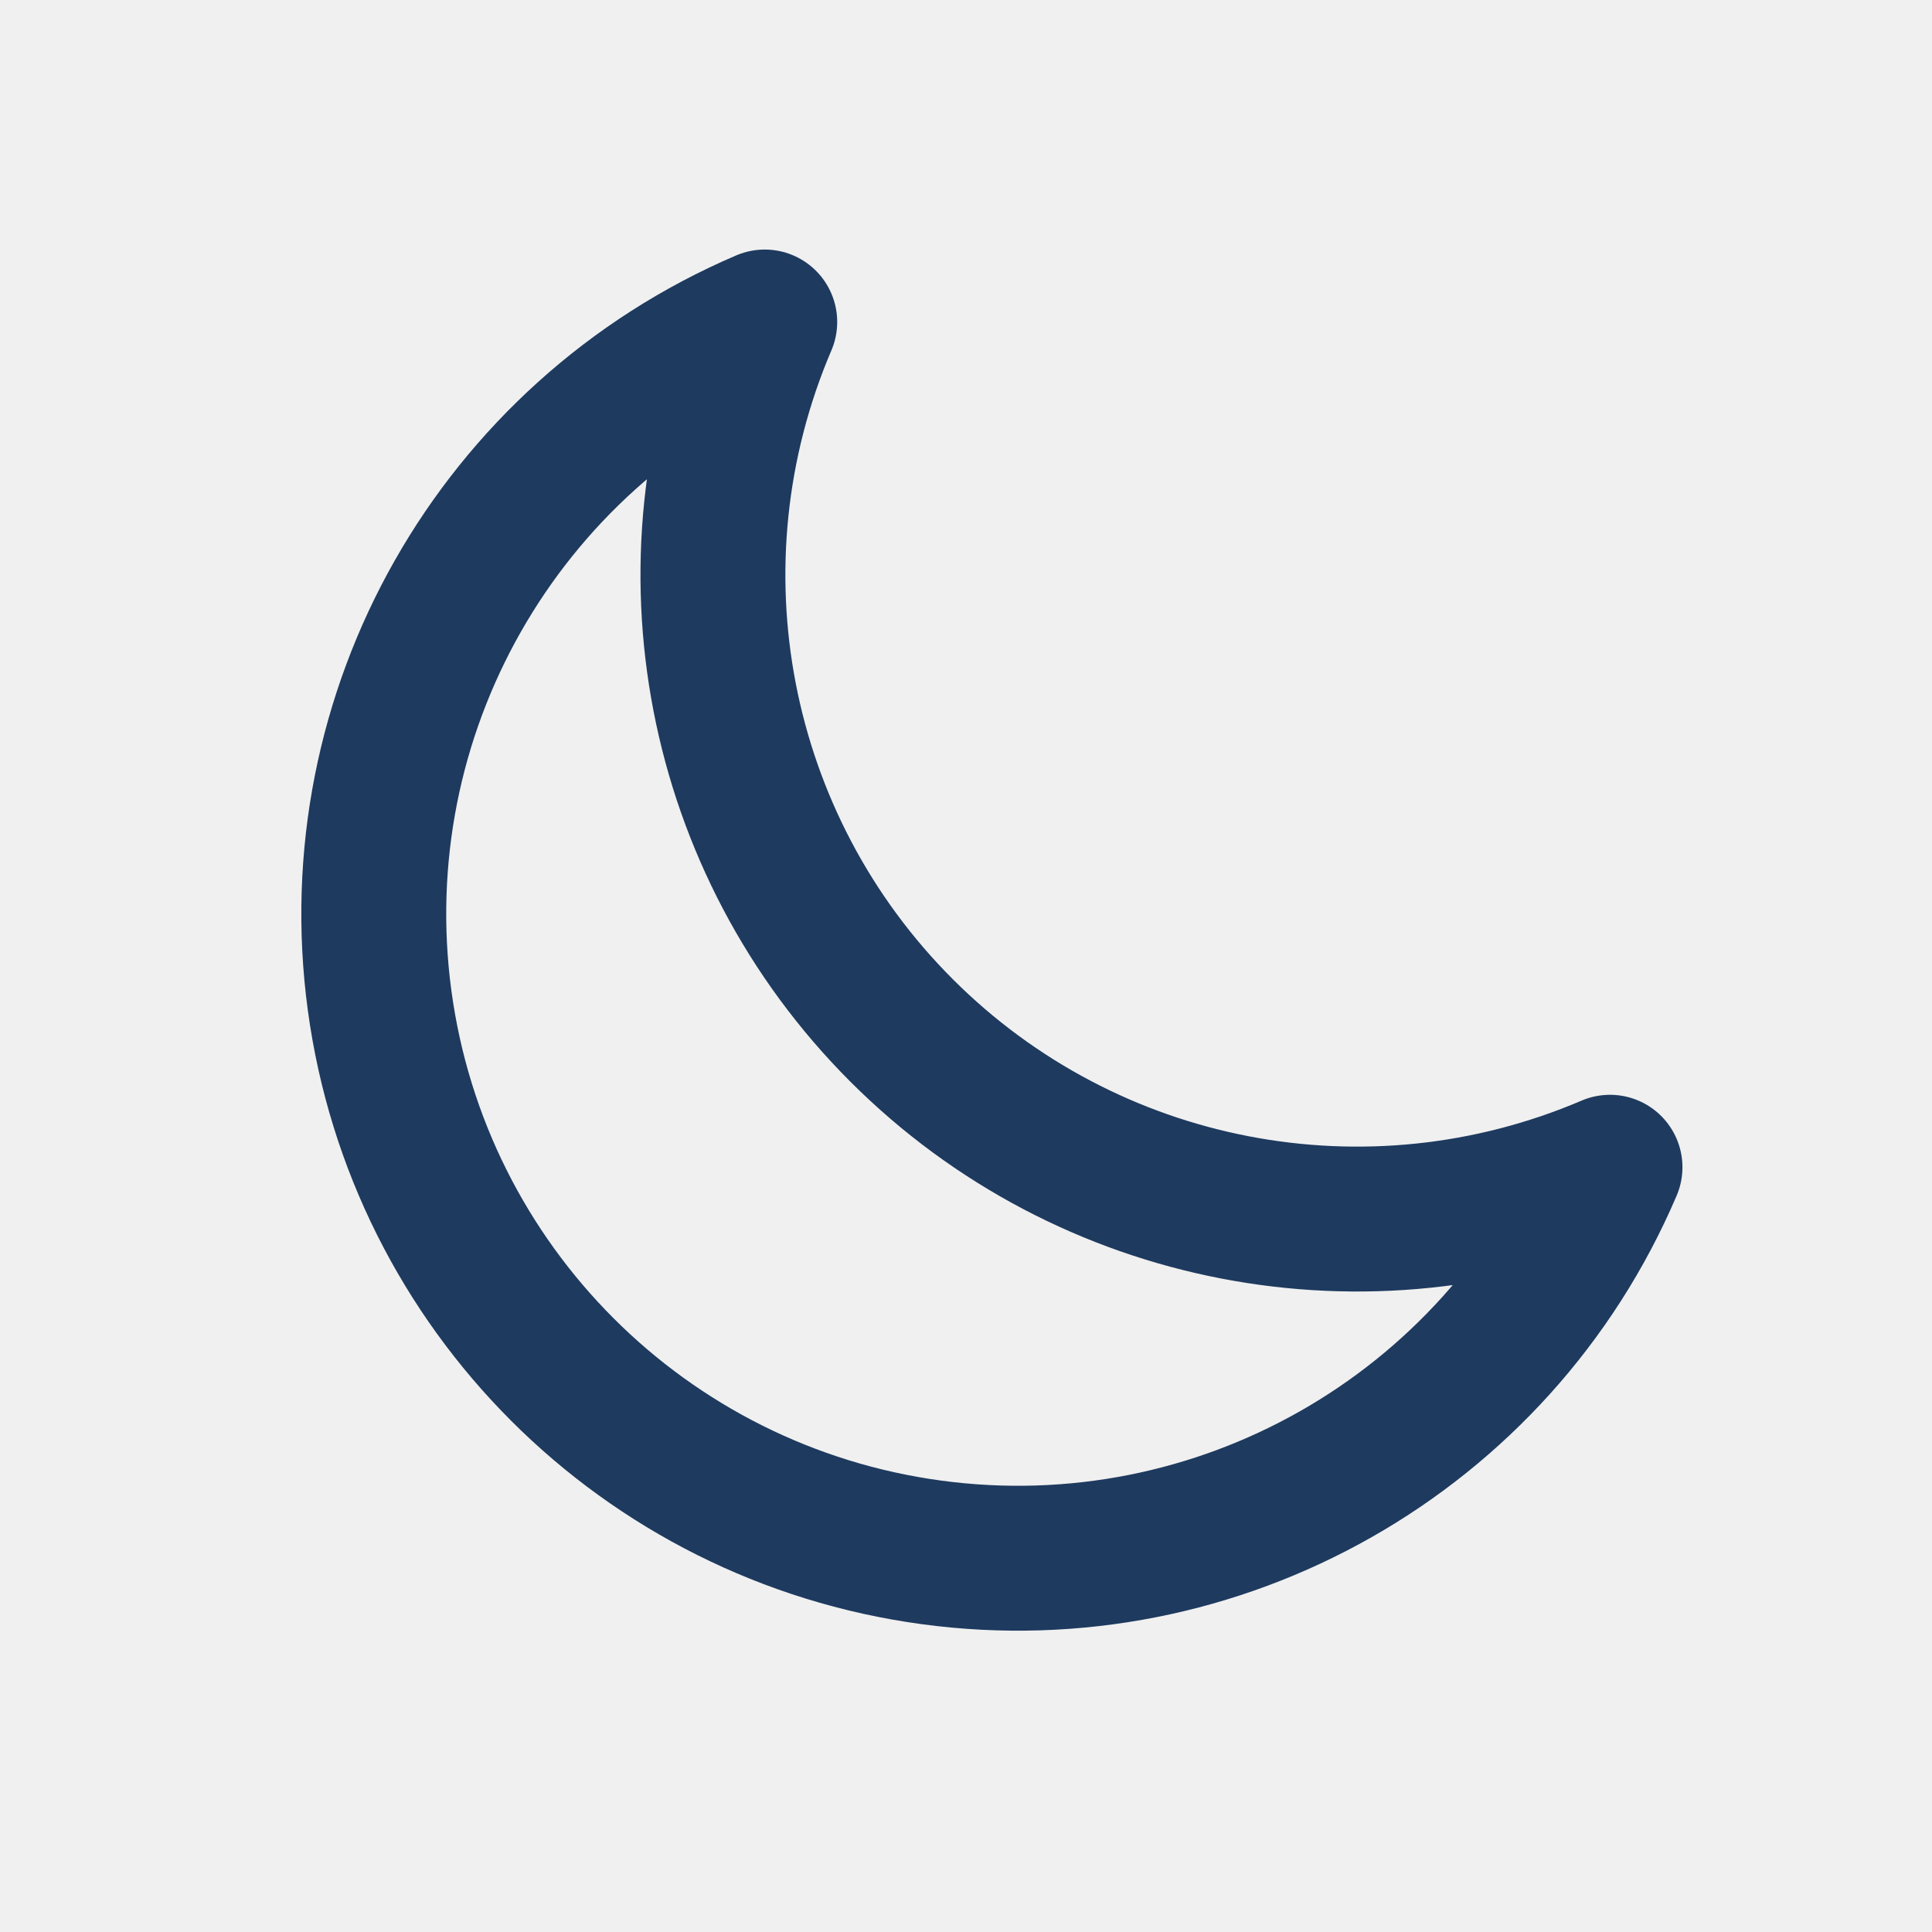
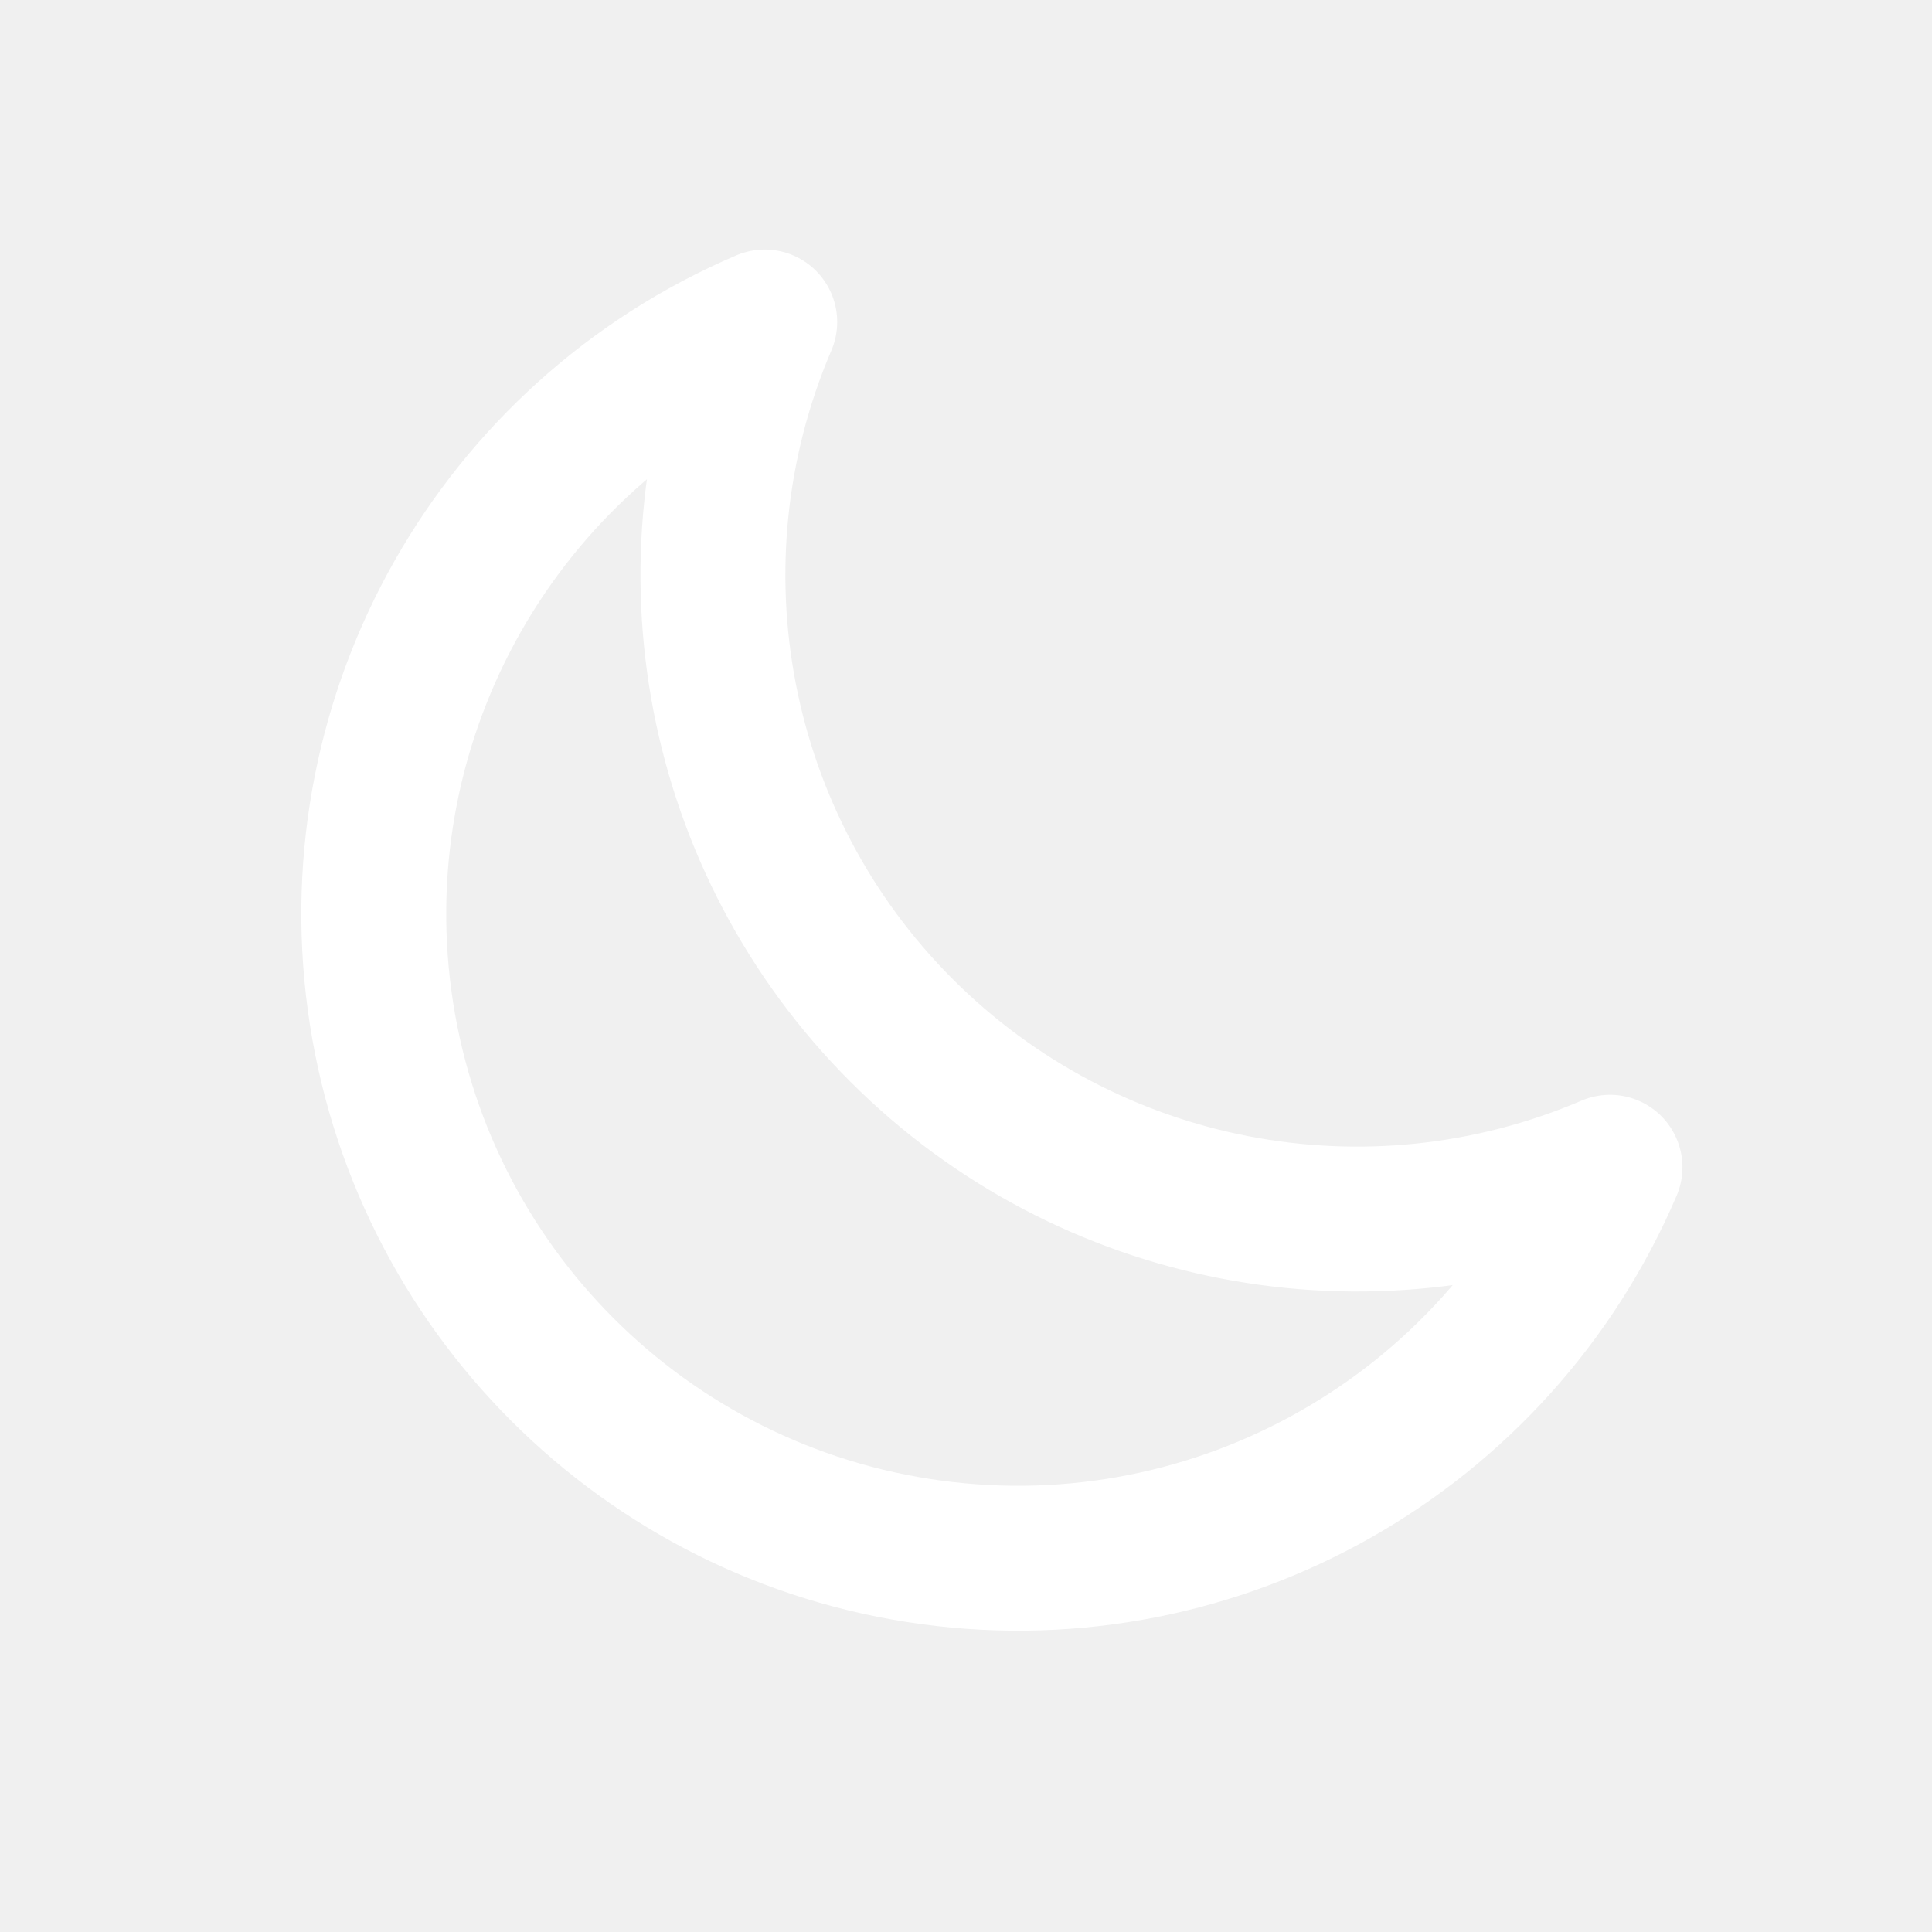
- <svg xmlns="http://www.w3.org/2000/svg" viewBox="0 0 24 24" fill="none" stroke="#1e3a5f" stroke-width="1.8" stroke-linecap="round" stroke-linejoin="round">
+ <svg xmlns="http://www.w3.org/2000/svg" viewBox="0 0 24 24" fill="none" stroke="#FFFFFF" stroke-width="1.8" stroke-linecap="round" stroke-linejoin="round">
  <path d="M20 14.5A8 8 0 0 1 9.5 4 8 8 0 1 0 20 14.5z" />
</svg>
